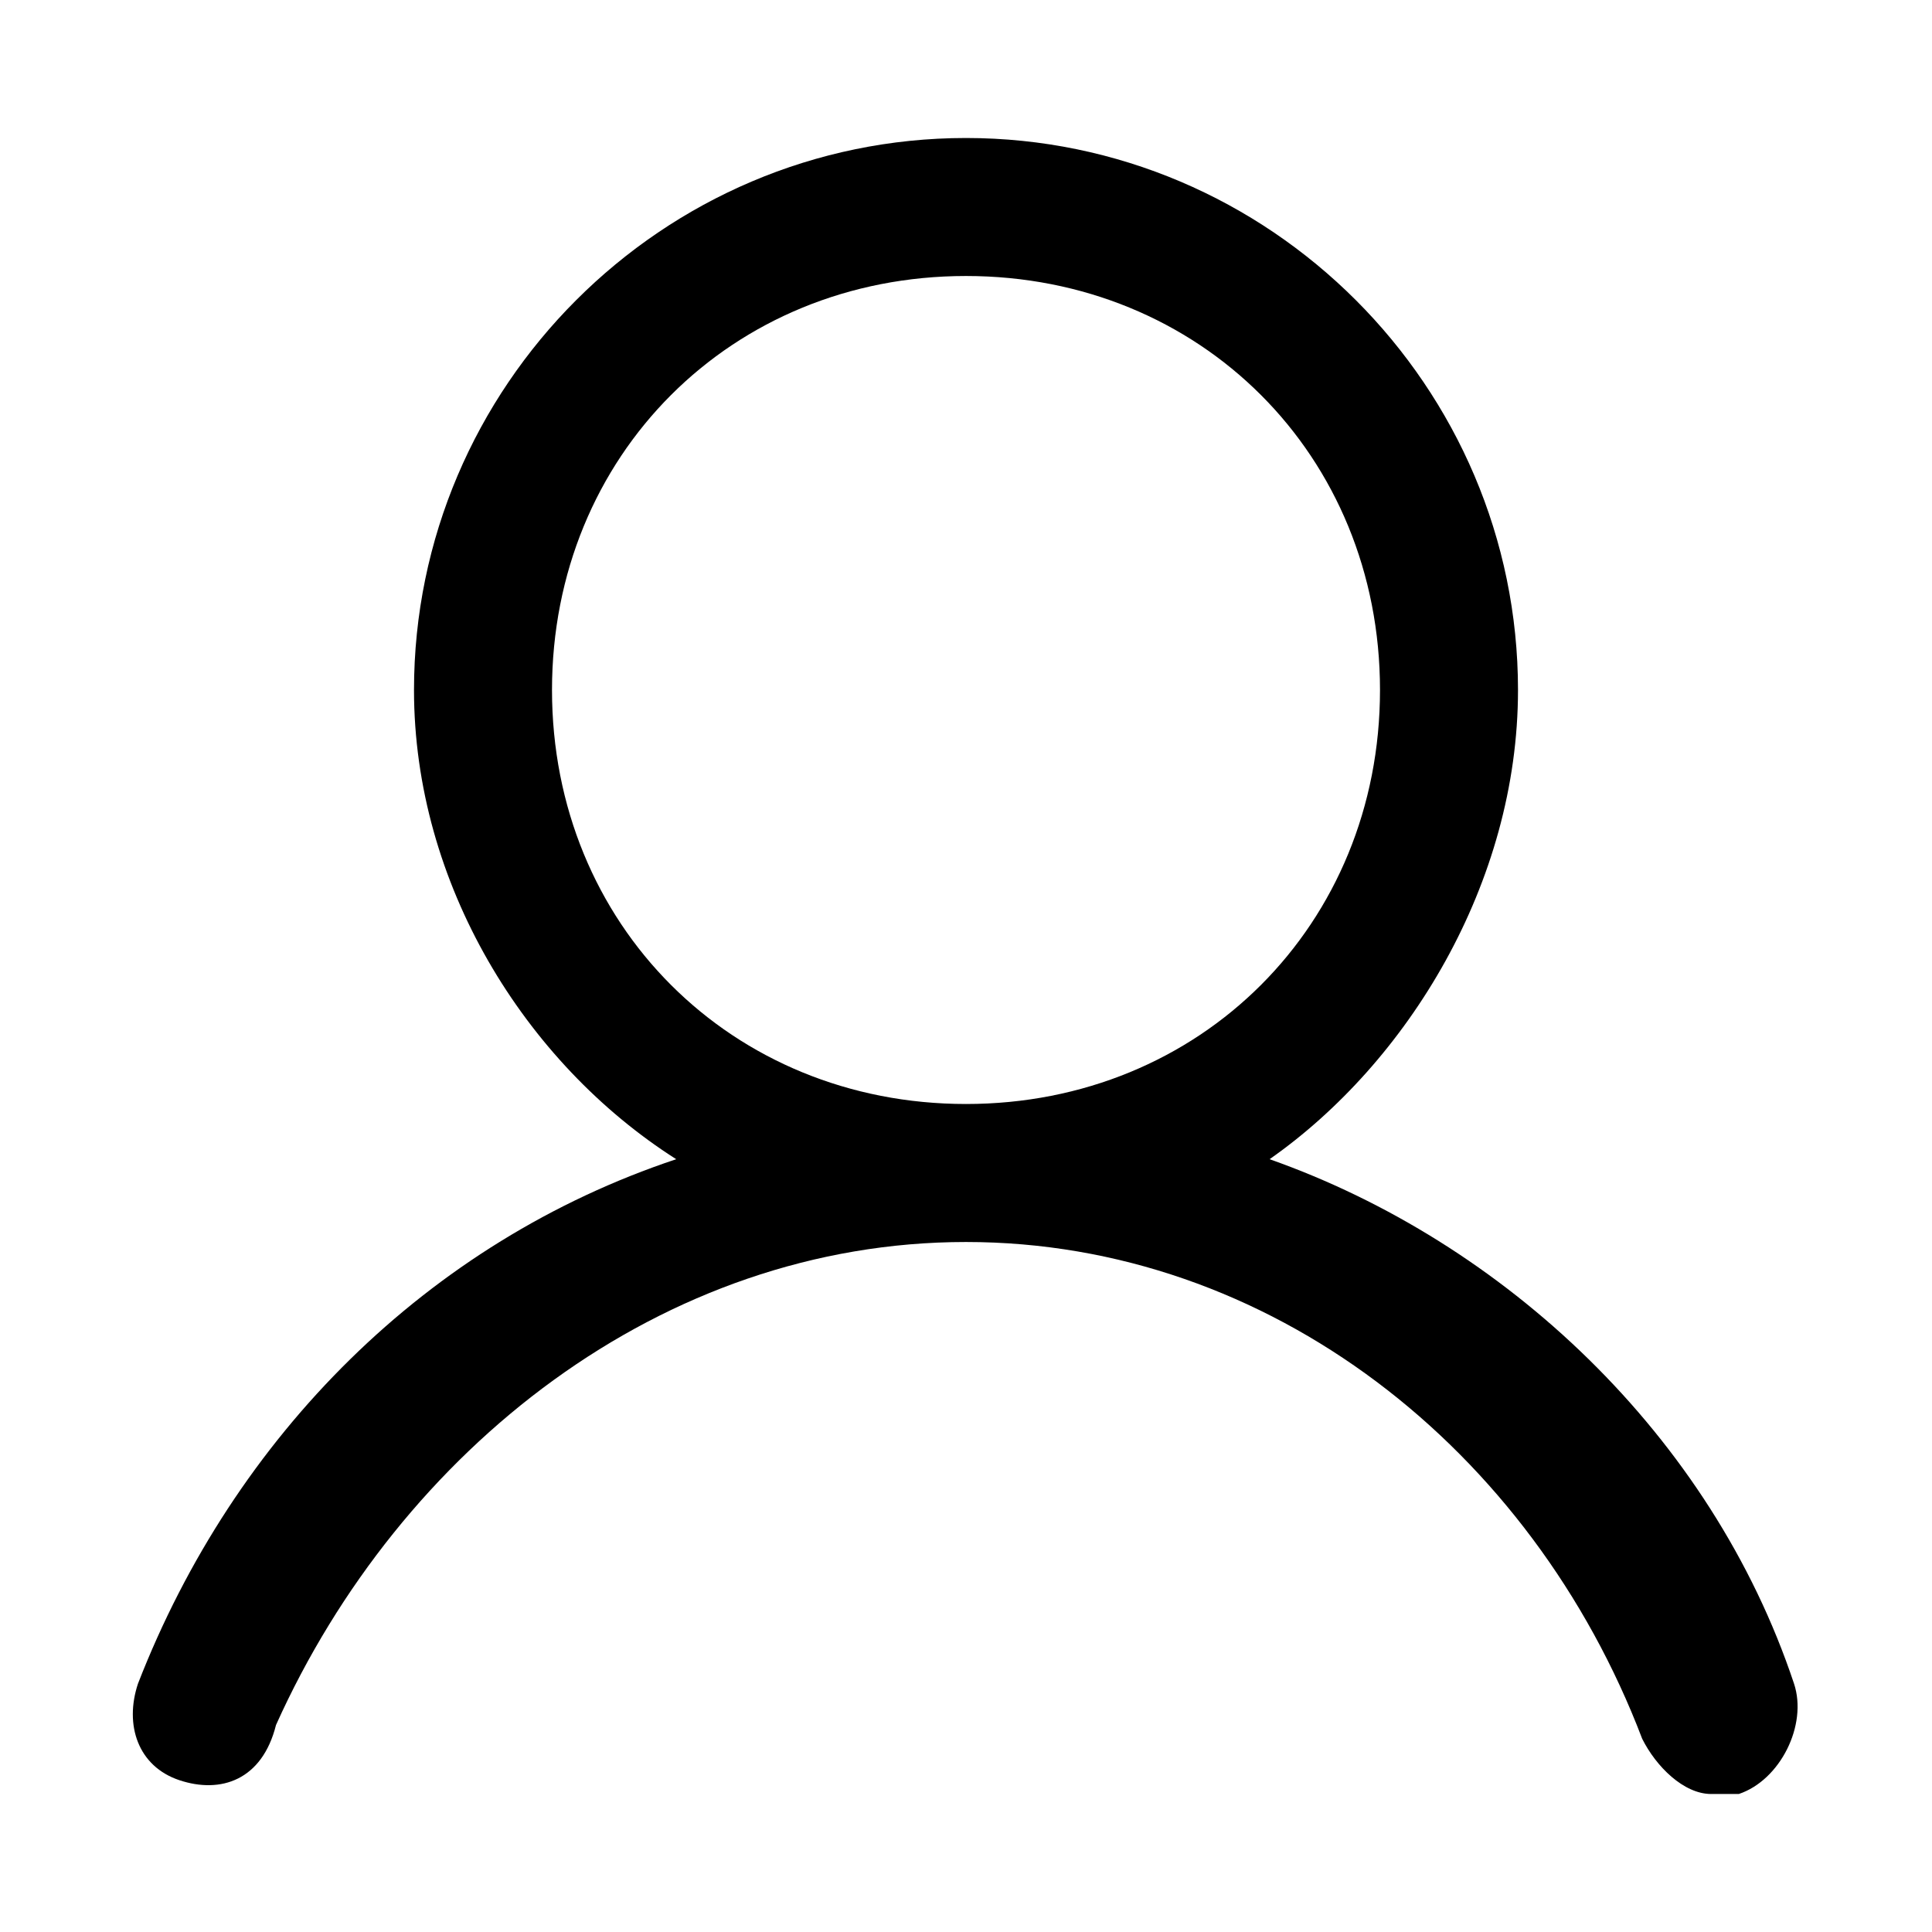
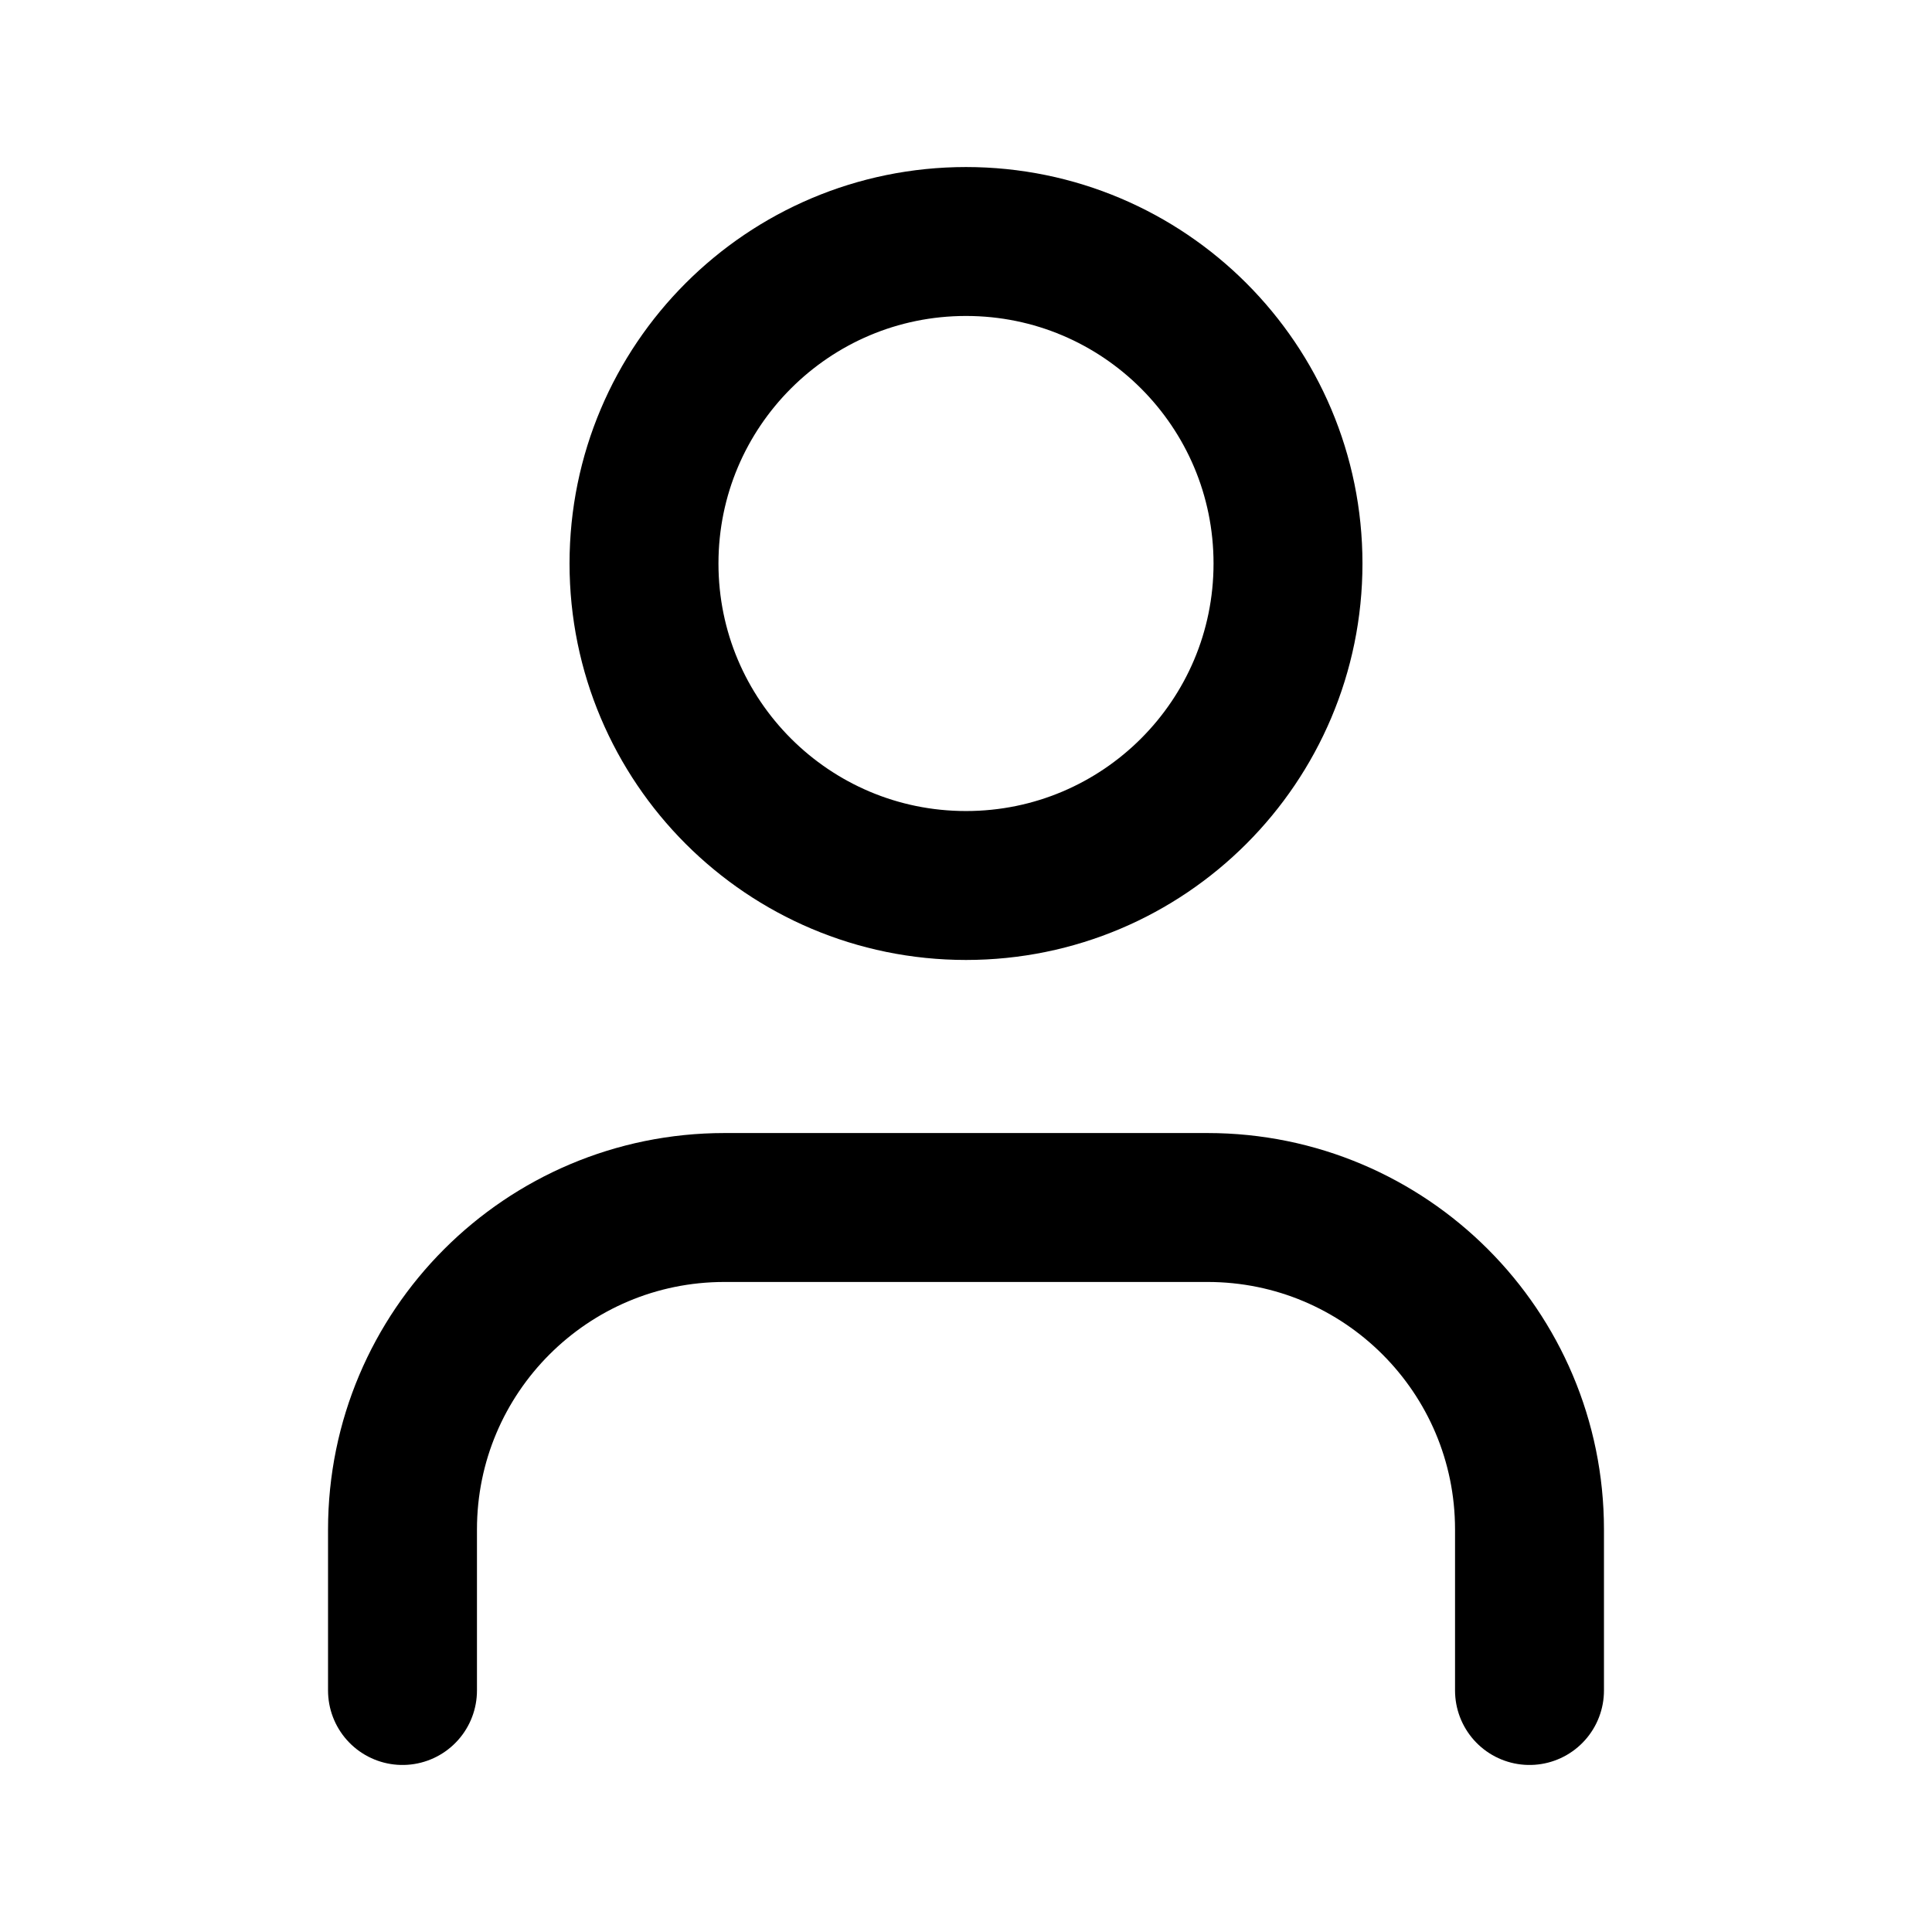
- <svg xmlns="http://www.w3.org/2000/svg" viewBox="0 0 1024 1024">
-   <path d="M950.857 892.343c-43.886-131.657-153.6-234.057-277.943-277.943 73.143-51.2 131.657-146.286 131.657-248.686 0-160.914-131.657-292.571-292.571-292.571S219.429 204.8 219.429 365.714c0 102.4 58.514 197.486 138.971 248.686-131.657 43.886-234.057 146.286-285.257 277.943-7.314 21.943 0 43.886 21.943 51.2 21.943 7.314 43.886 0 51.2-29.257 65.829-146.286 204.8-256 365.714-256s299.886 109.714 358.4 263.314c7.314 14.629 21.943 29.257 36.571 29.257h14.629c21.943-7.314 36.571-36.571 29.257-58.514zM292.571 365.714c0-124.343 95.086-219.429 219.429-219.429s219.429 95.086 219.429 219.429-95.086 219.429-219.429 219.429-219.429-95.086-219.429-219.429z" />
+ <svg xmlns="http://www.w3.org/2000/svg" viewBox="0 0 24 24" fill="none" stroke="#000000" stroke-width="1.85" stroke-linecap="round" stroke-linejoin="round">
+   <path d="M19 21v-2a4 4 0 0 0-4-4H9a4 4 0 0 0-4 4v2" />
+   <circle cx="12" cy="7" r="4" />
</svg>
